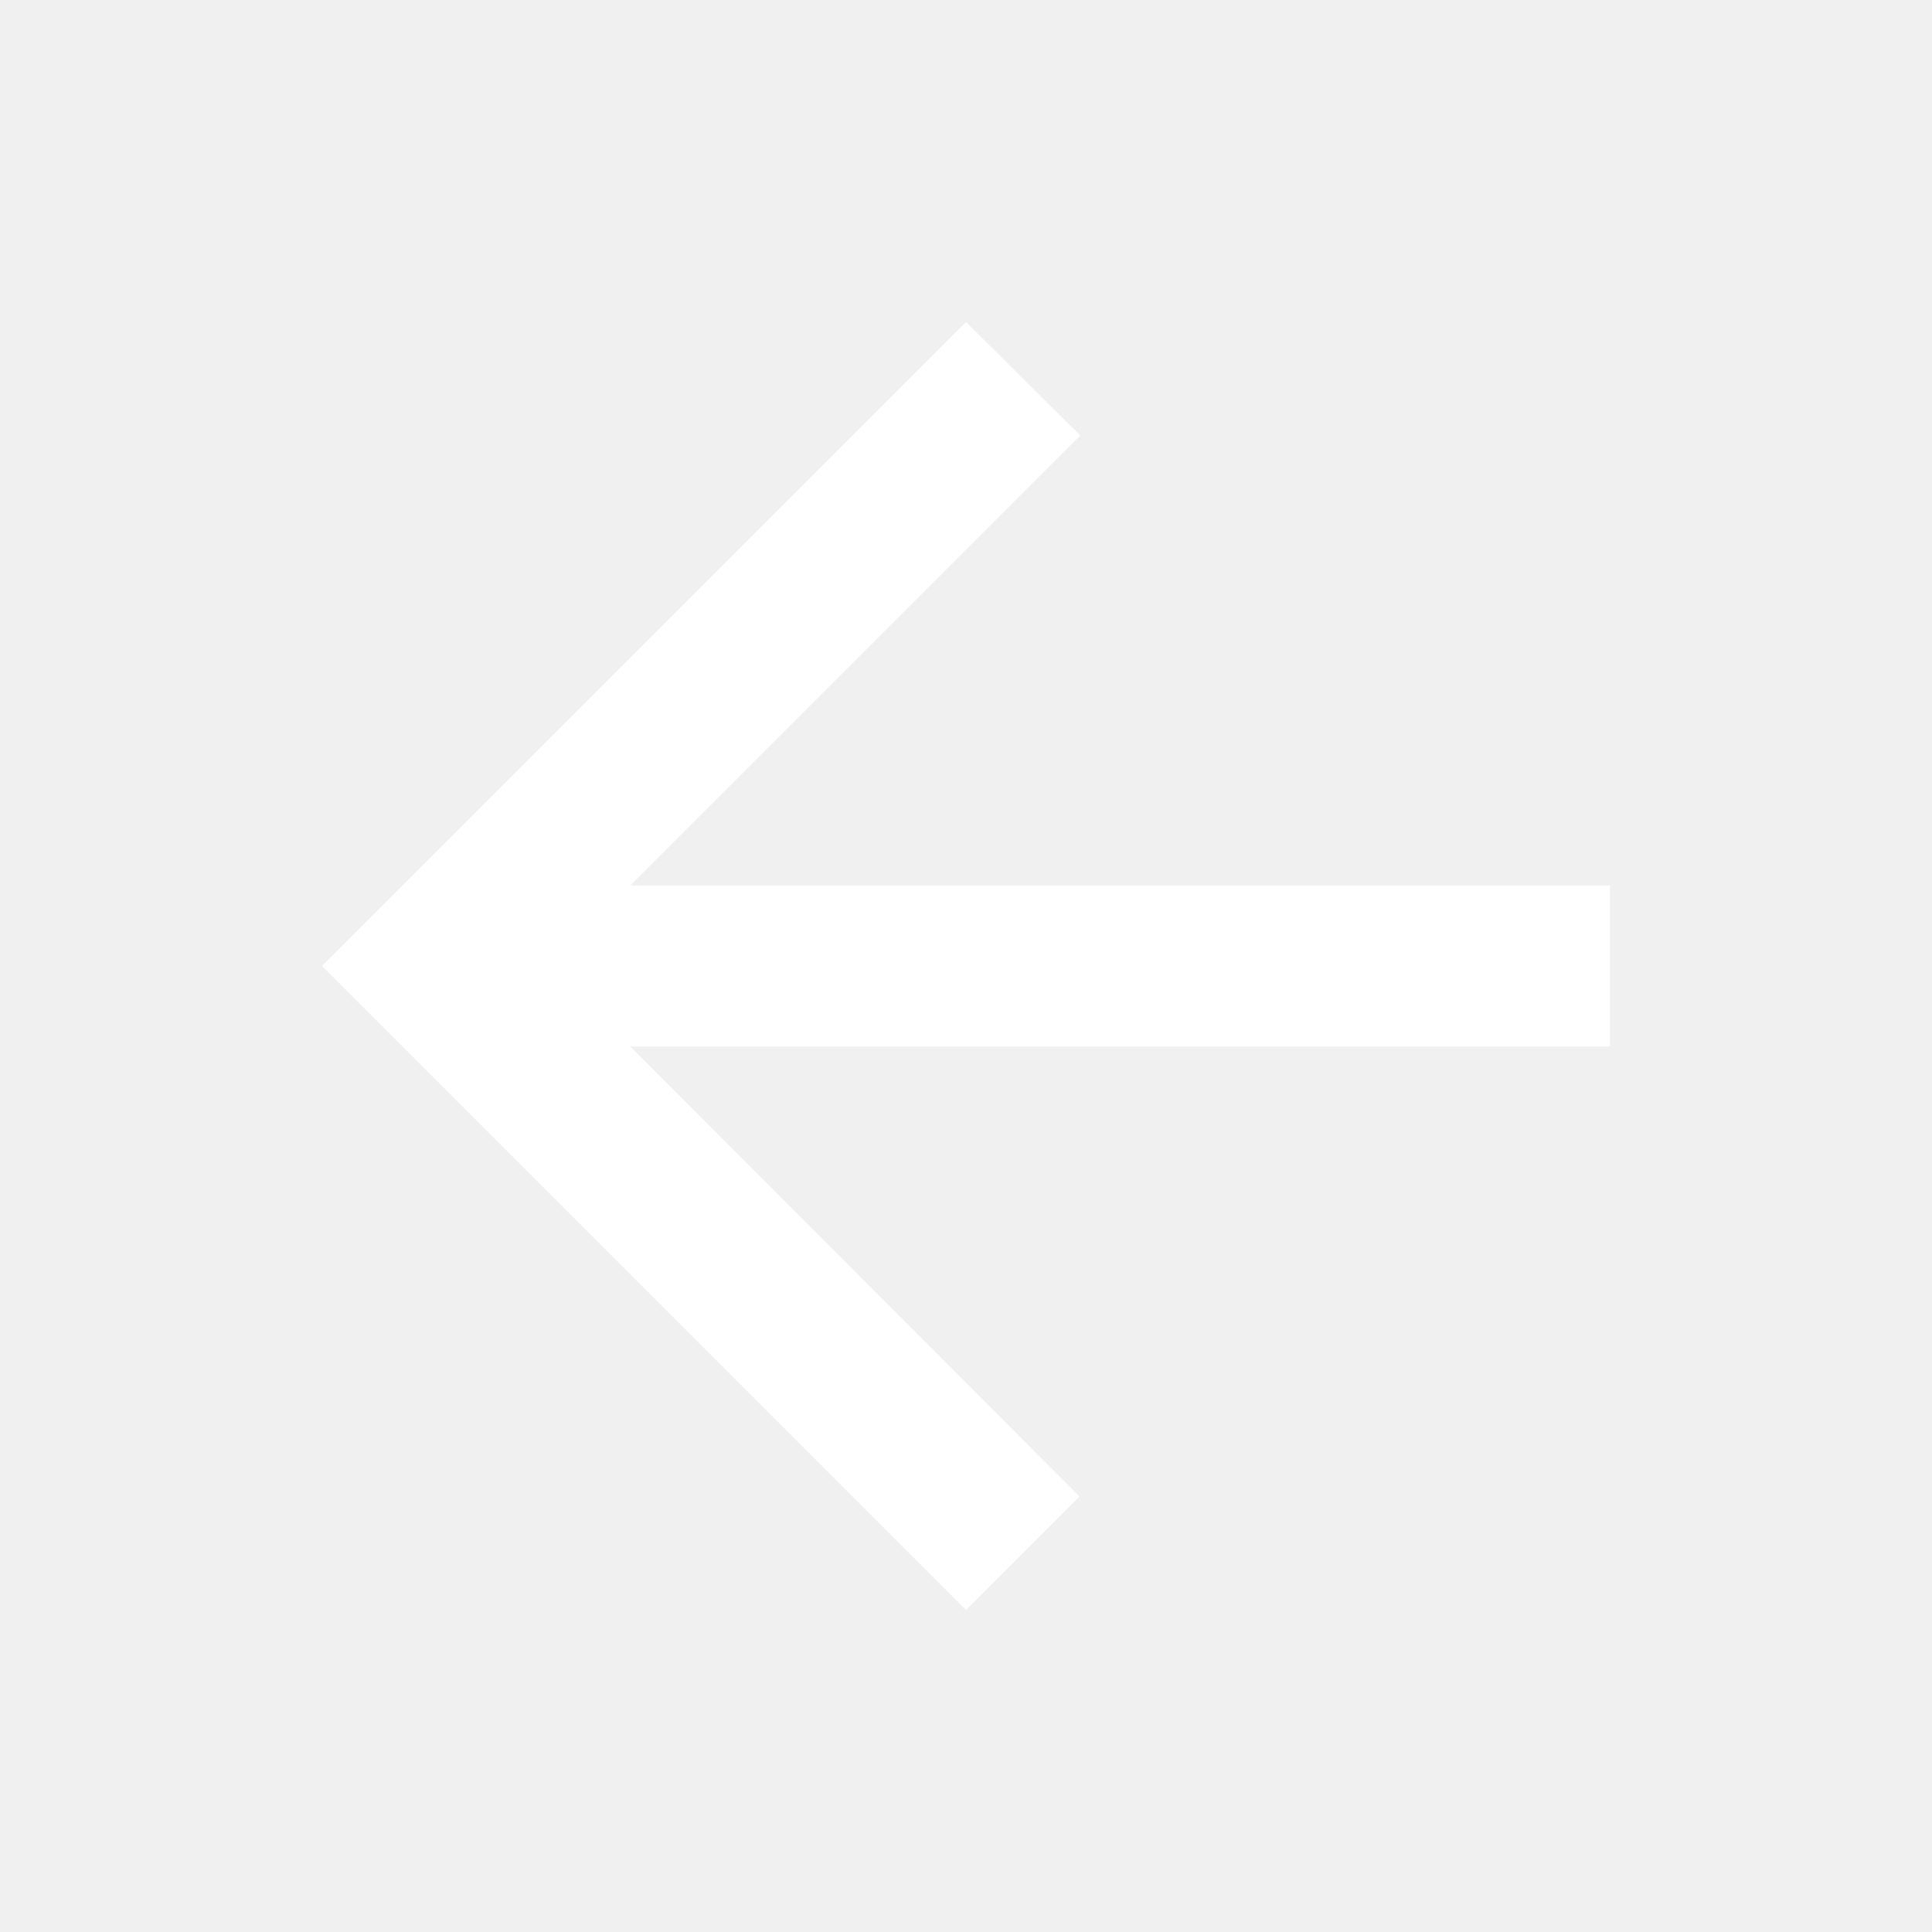
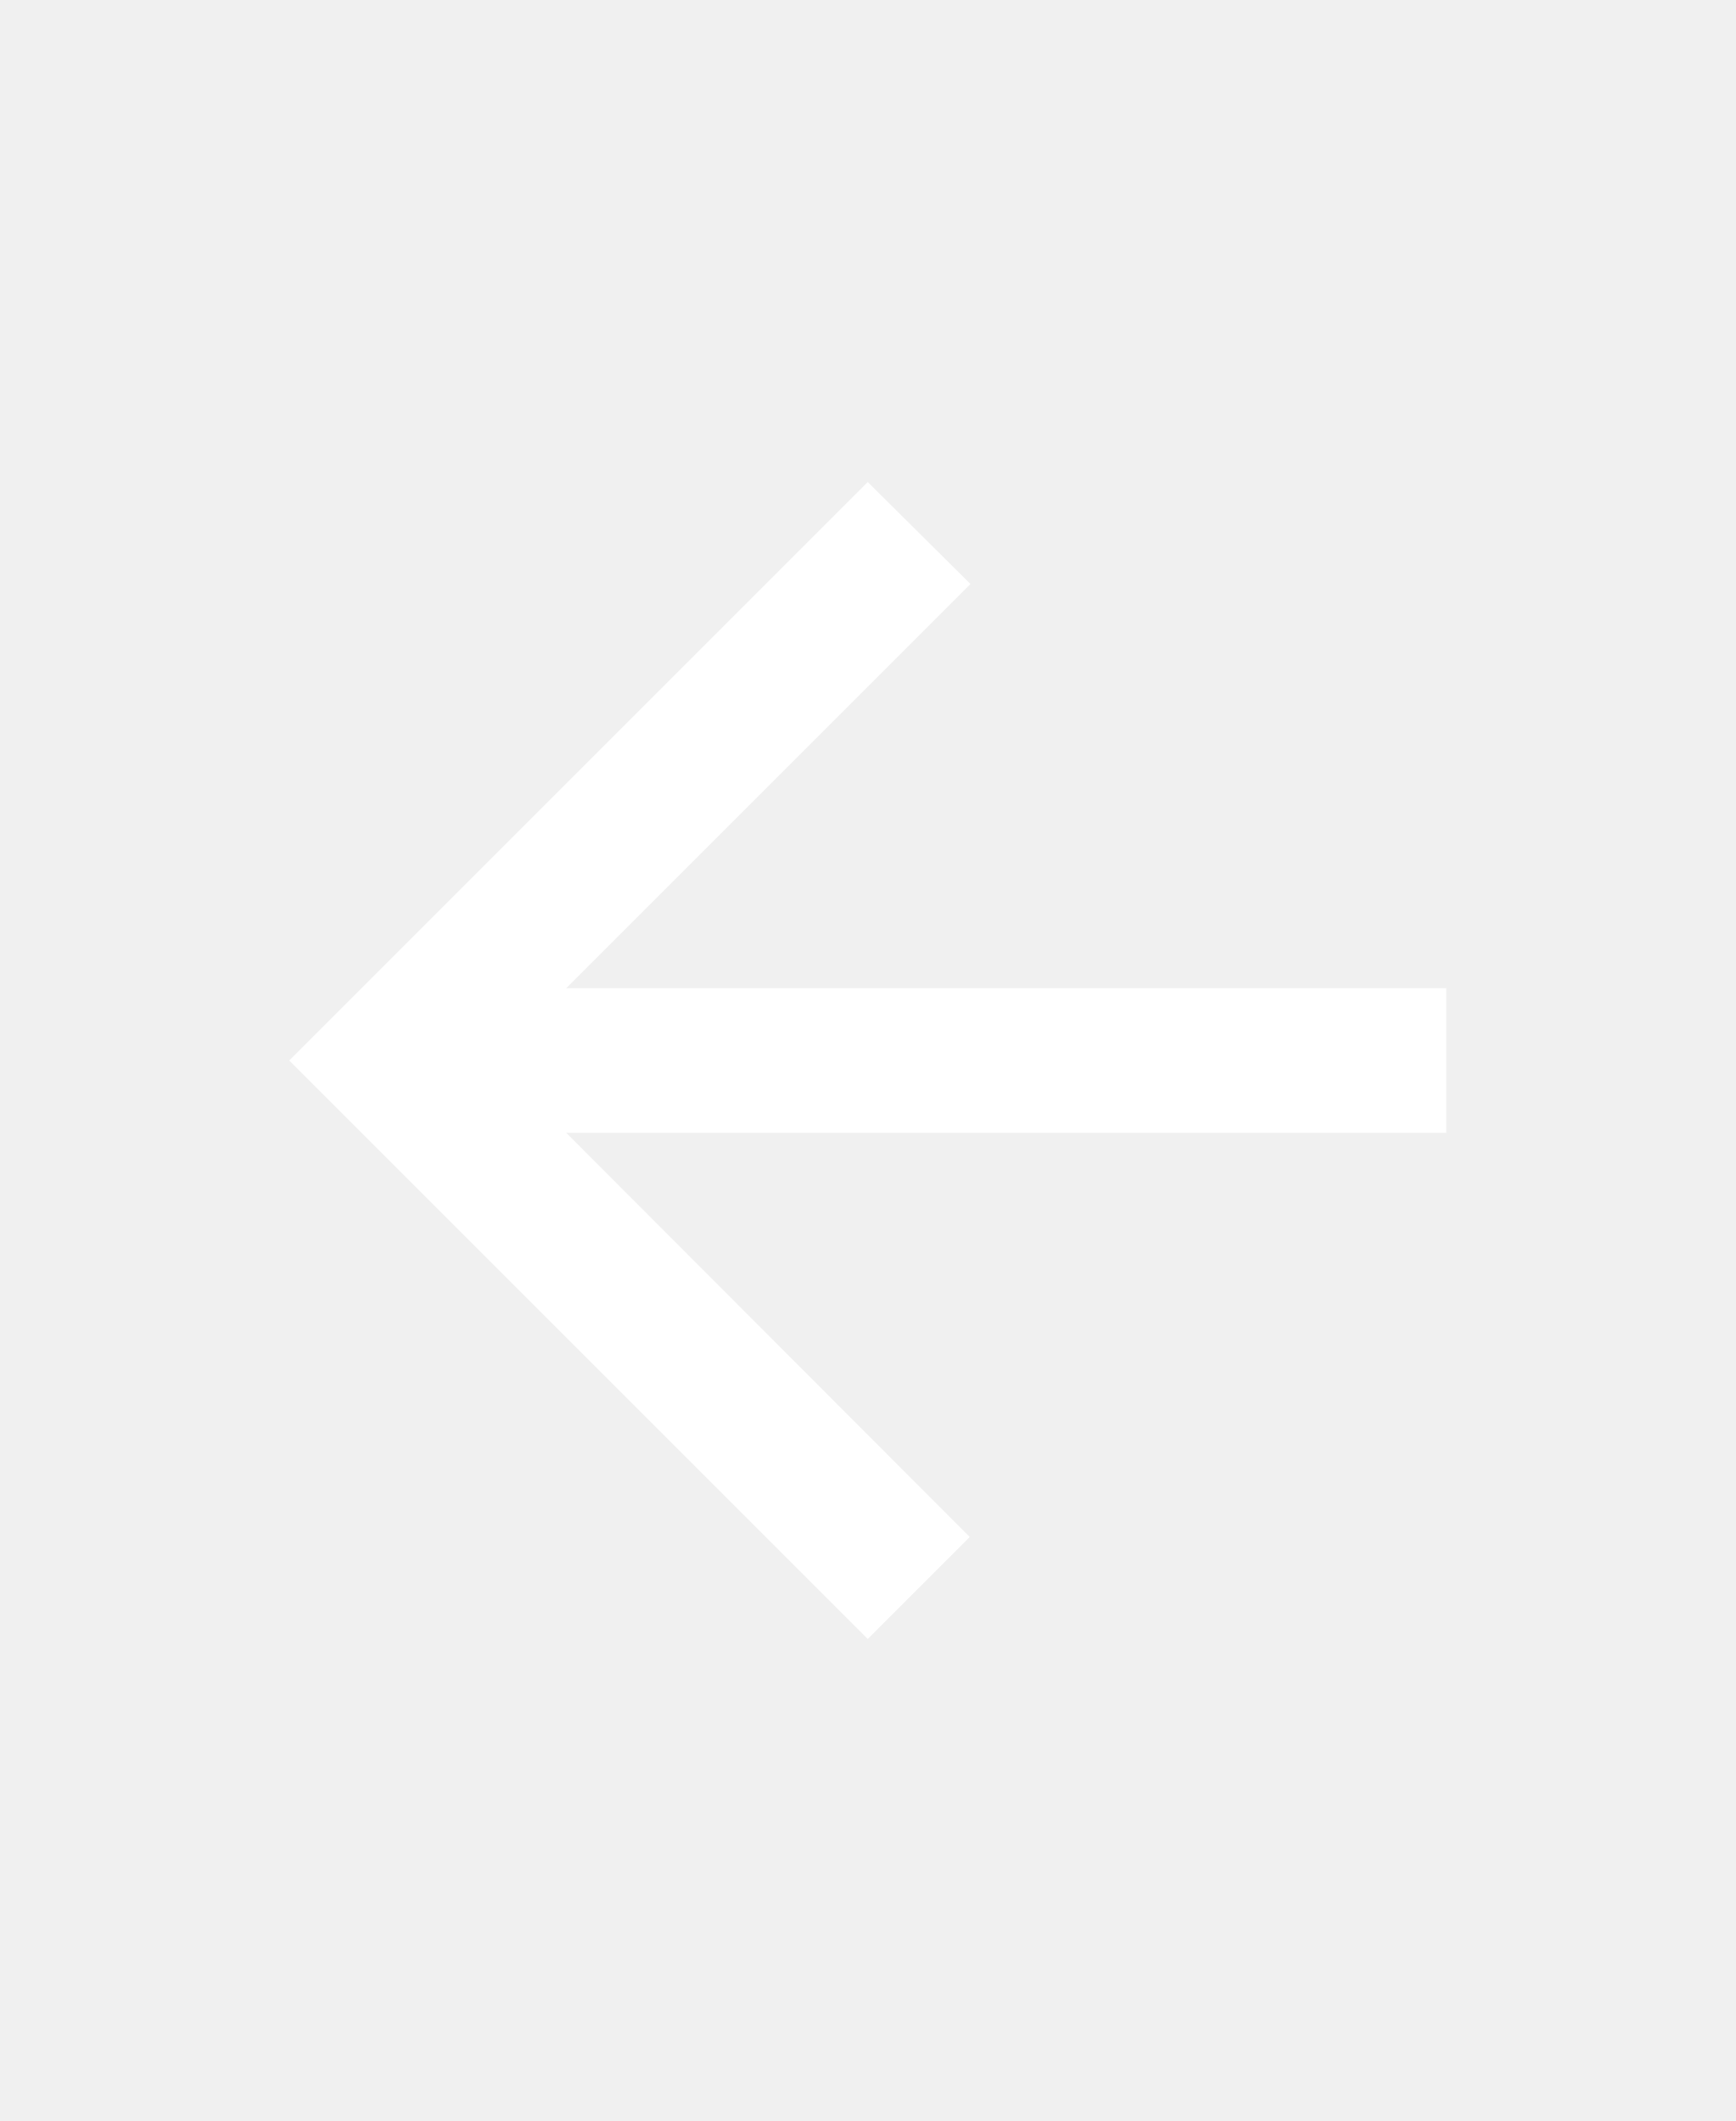
- <svg xmlns="http://www.w3.org/2000/svg" height="35px" viewBox="0 0 24 24" width="35px" fill="white">
+ <svg xmlns="http://www.w3.org/2000/svg" height="55px" viewBox="0 0 24 24" width="45px" fill="white">
  <path d="M0 0h24v24H0V0z" fill="none" />
  <path d="M20 11H7.83l5.59-5.59L12 4l-8 8 8 8 1.41-1.41L7.83 13H20v-2z" />
</svg>
